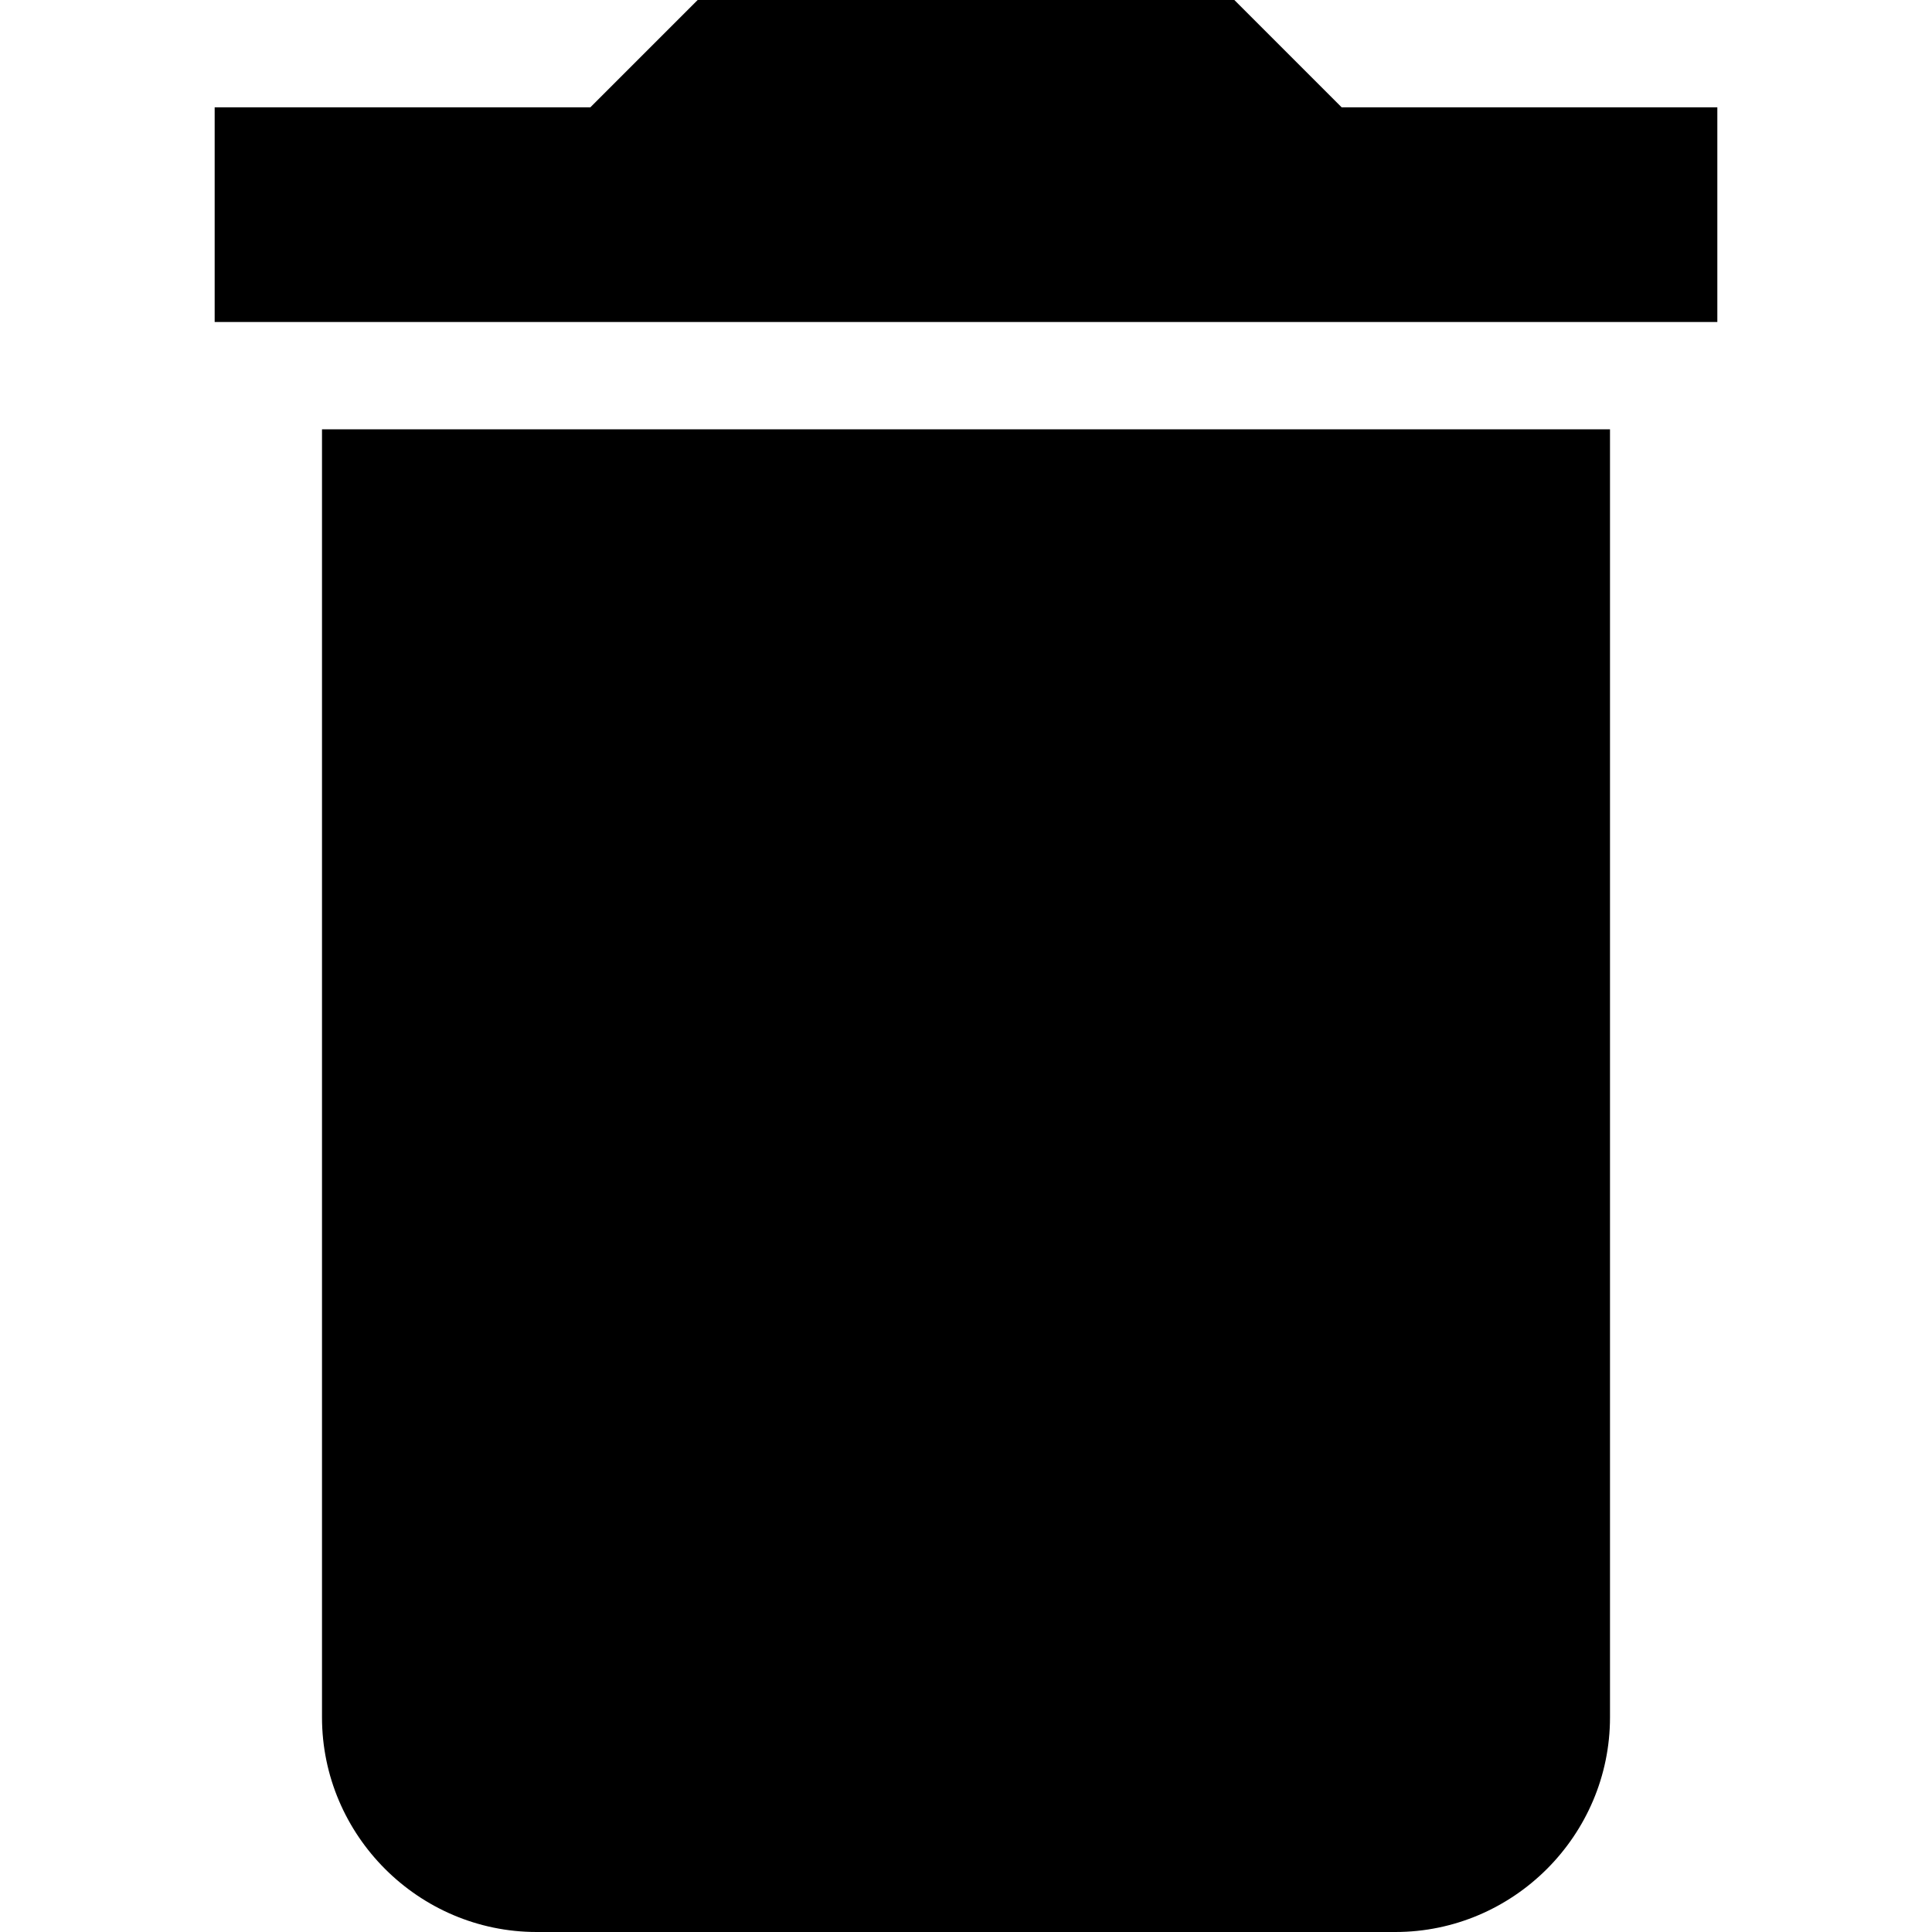
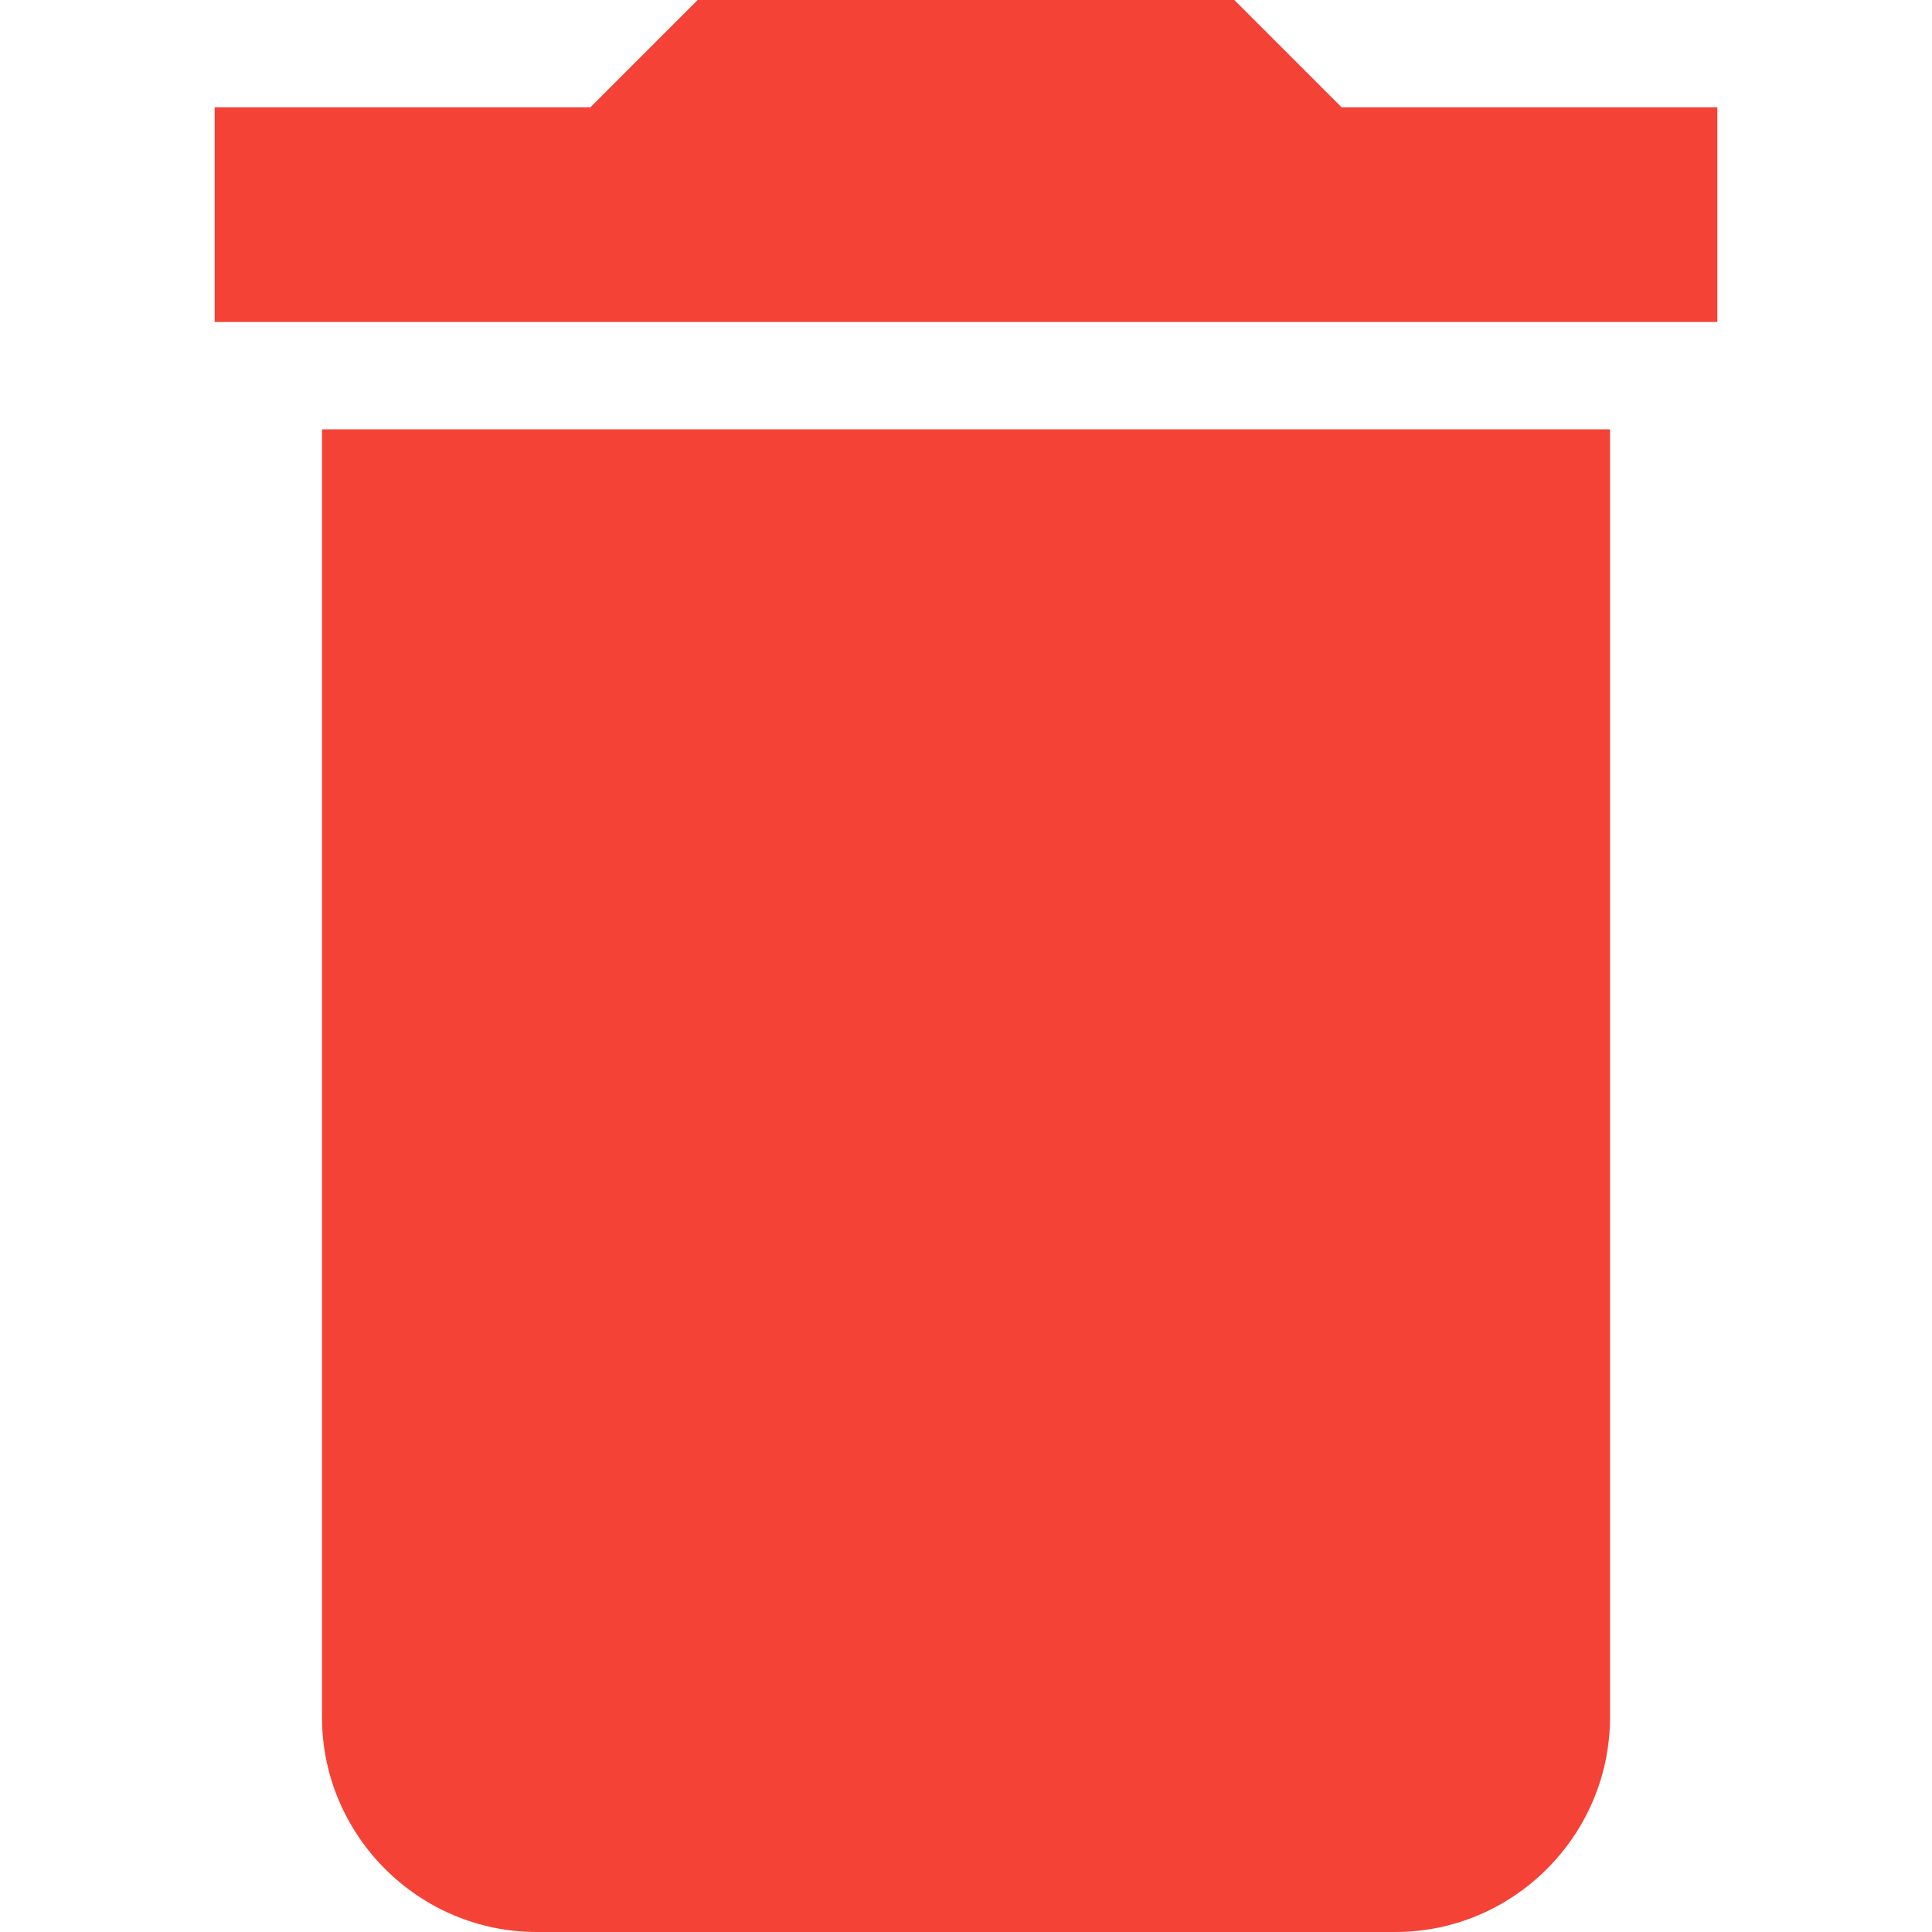
<svg xmlns="http://www.w3.org/2000/svg" version="1.1" id="Capa_1" x="0px" y="0px" width="459px" height="459px" viewBox="0 0 459 459" style="enable-background:new 0 0 459 459;" xml:space="preserve">
  <g>
    <g id="delete">
-       <path d="M76.5,408c0,28.05,22.95,51,51,51h204c28.05,0,51-22.95,51-51V102h-306V408z M408,25.5h-89.25L293.25,0h-127.5l-25.5,25.5    H51v51h357V25.5z" />
+       <path fill="#f44336" d="M76.5,408c0,28.05,22.95,51,51,51h204c28.05,0,51-22.95,51-51V102h-306V408z M408,25.5h-89.25L293.25,0h-127.5l-25.5,25.5    H51v51h357V25.5z" />
    </g>
  </g>
  <g>
</g>
  <g>
</g>
  <g>
</g>
  <g>
</g>
  <g>
</g>
  <g>
</g>
  <g>
</g>
  <g>
</g>
  <g>
</g>
  <g>
</g>
  <g>
</g>
  <g>
</g>
  <g>
</g>
  <g>
</g>
  <g>
</g>
</svg>
